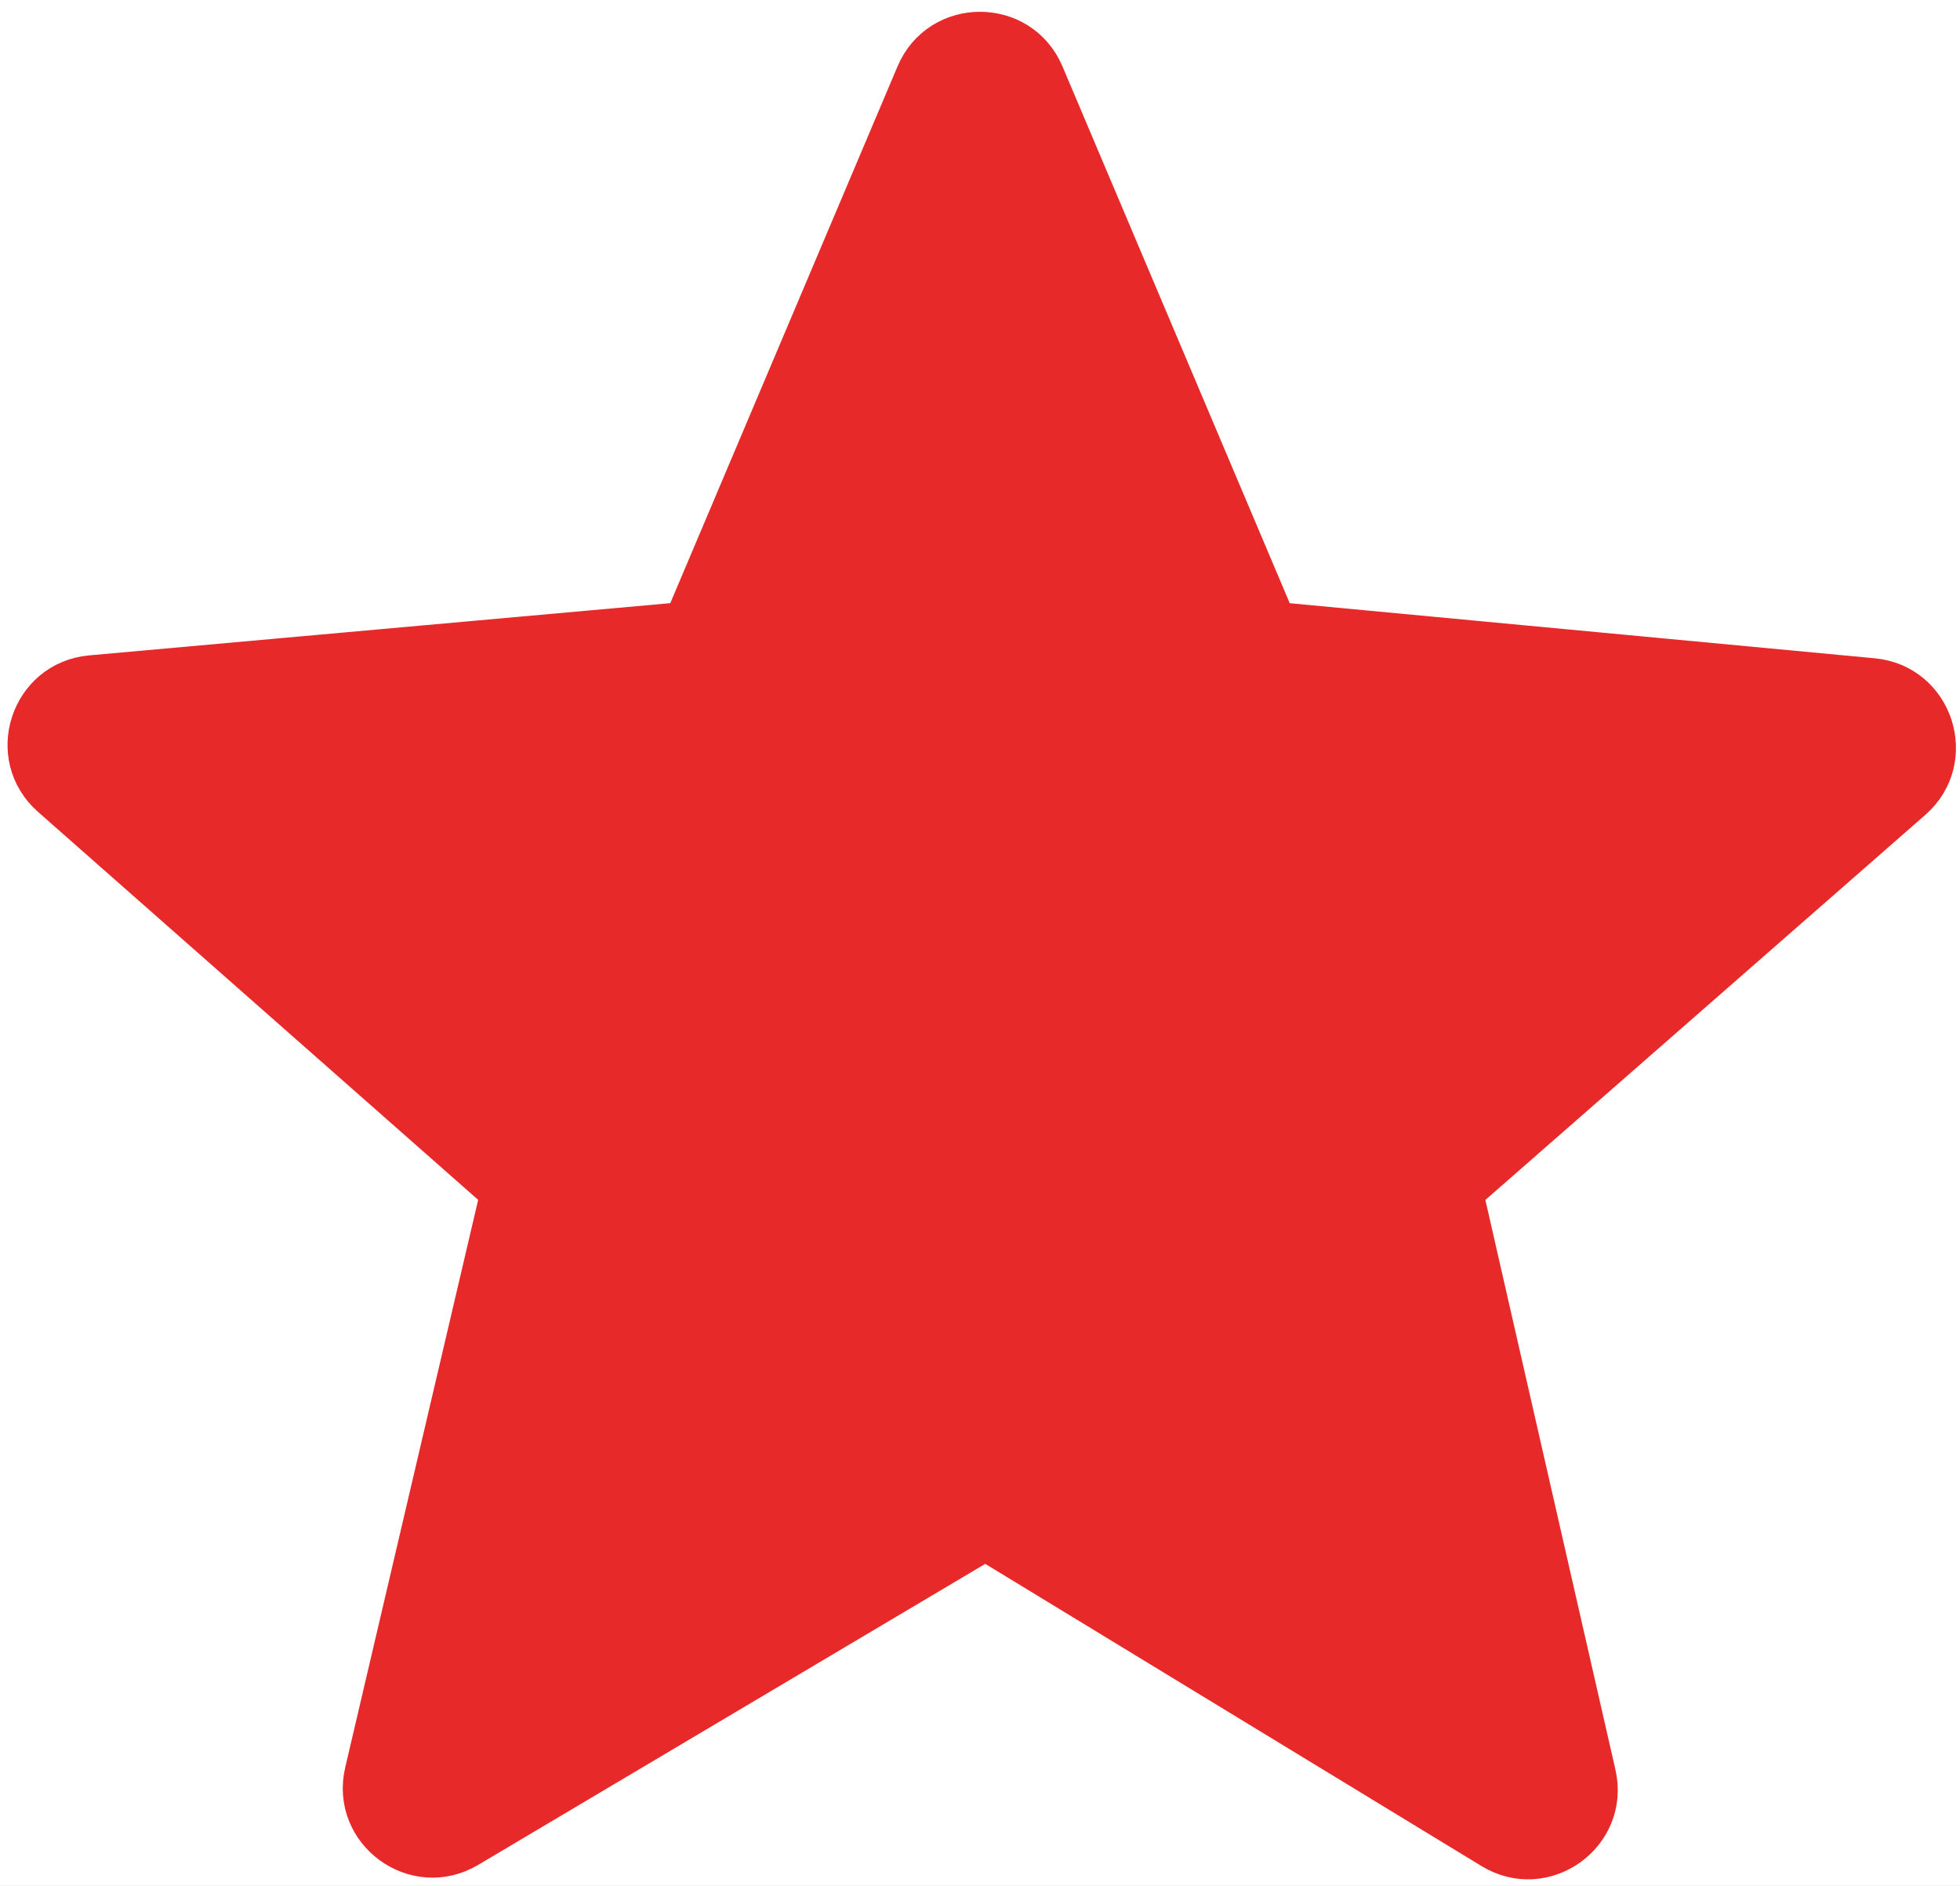
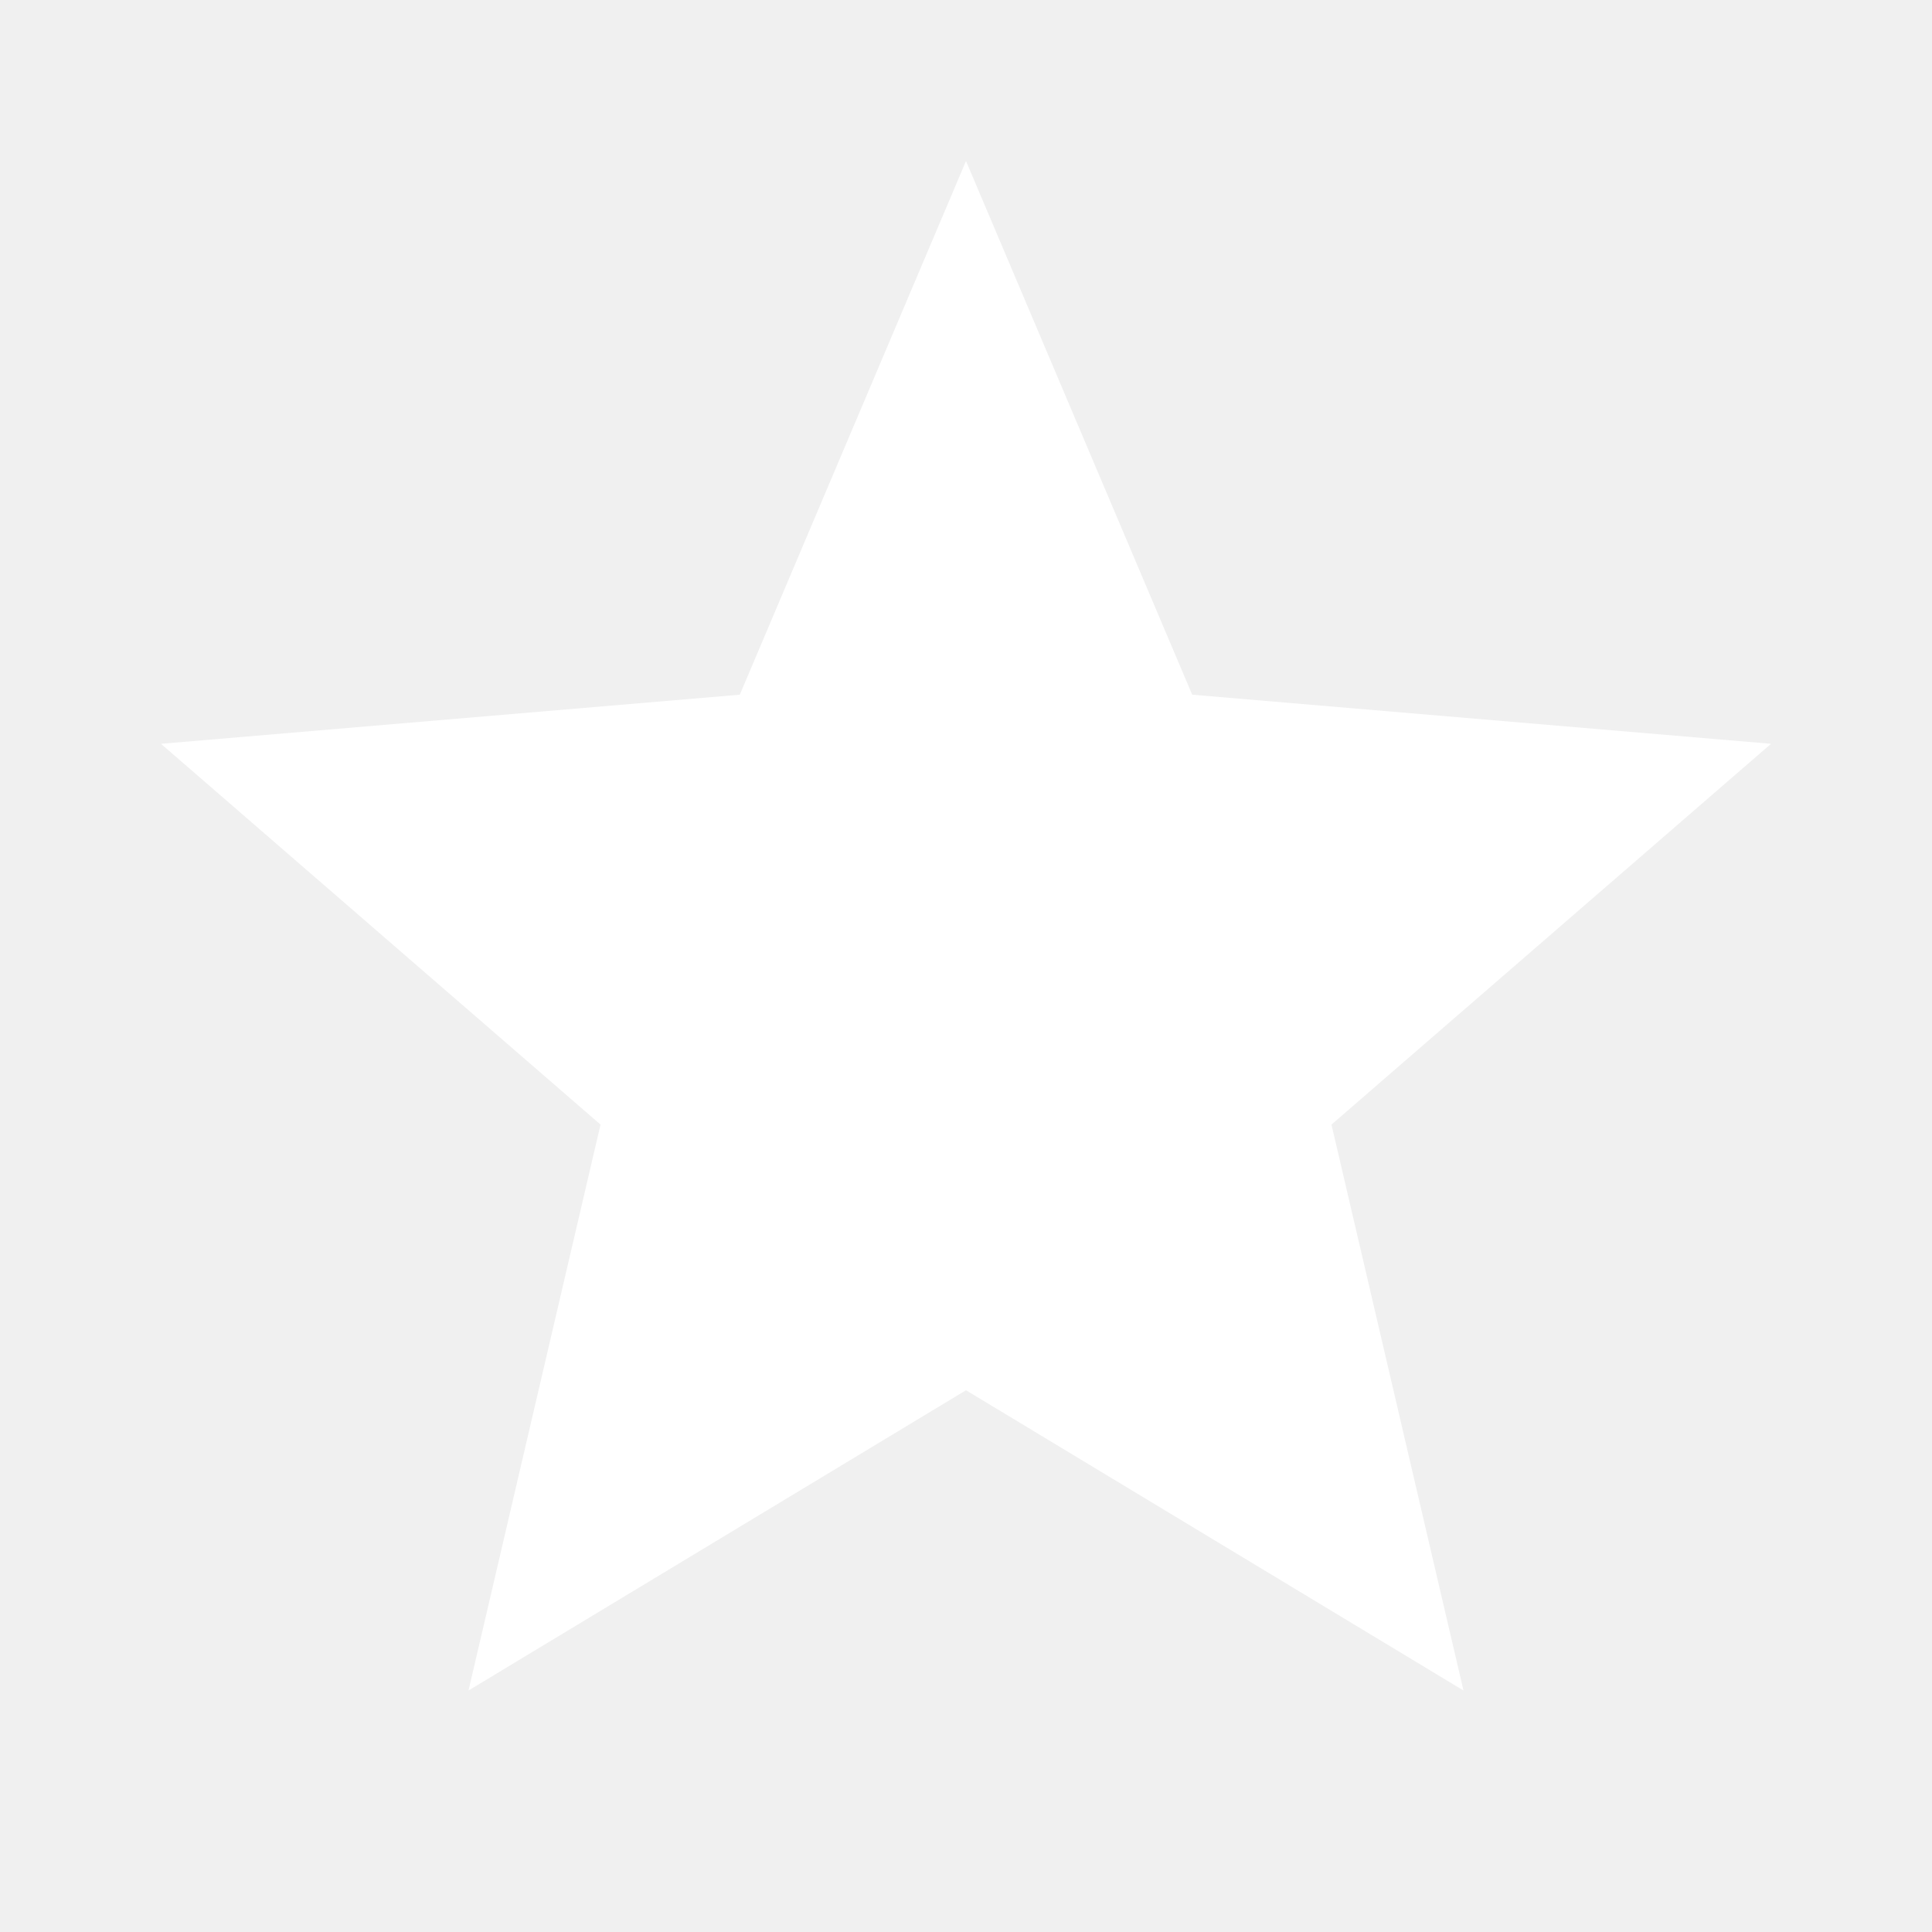
- <svg xmlns="http://www.w3.org/2000/svg" width="547" height="526" viewBox="0 0 547 526" fill="none">
-   <g clip-path="url(#clip0_1_2)">
-     <rect width="547" height="526" fill="white" />
-     <path d="M355.336 170.251L291.917 20.49C285.028 4.222 261.972 4.222 255.083 20.49L191.67 170.238C190.95 171.938 189.352 173.103 187.513 173.268L25.341 187.837C7.848 189.408 0.73 211.15 13.907 222.762L136.755 331.022C138.137 332.24 138.738 334.12 138.317 335.913L101.216 494.264C97.194 511.428 115.736 525.023 130.896 516.025L272.415 432.034C274.006 431.09 275.987 431.101 277.567 432.063L416.061 516.38C431.165 525.576 449.897 512.084 445.96 494.845L409.665 335.91C409.255 334.118 409.863 332.245 411.247 331.034L534.019 223.608C547.232 212.047 540.202 190.29 522.723 188.645L359.472 173.28C357.641 173.107 356.053 171.944 355.336 170.251Z" fill="#e72929" stroke="#e72929" stroke-width="10" />
-   </g>
-   <defs>
-     <clipPath id="clip0_1_2">
-       <rect width="547" height="526" fill="white" />
-     </clipPath>
-   </defs>
+ <svg xmlns="http://www.w3.org/2000/svg" width="1em" height="1em" viewBox="0 0 24 24">
+   <path fill="white" d="M12 17.27L18.18 21l-1.64-7.03L22 9.24l-7.19-.61L12 2L9.19 8.63L2 9.24l5.46 4.73L5.82 21z" />
</svg>
